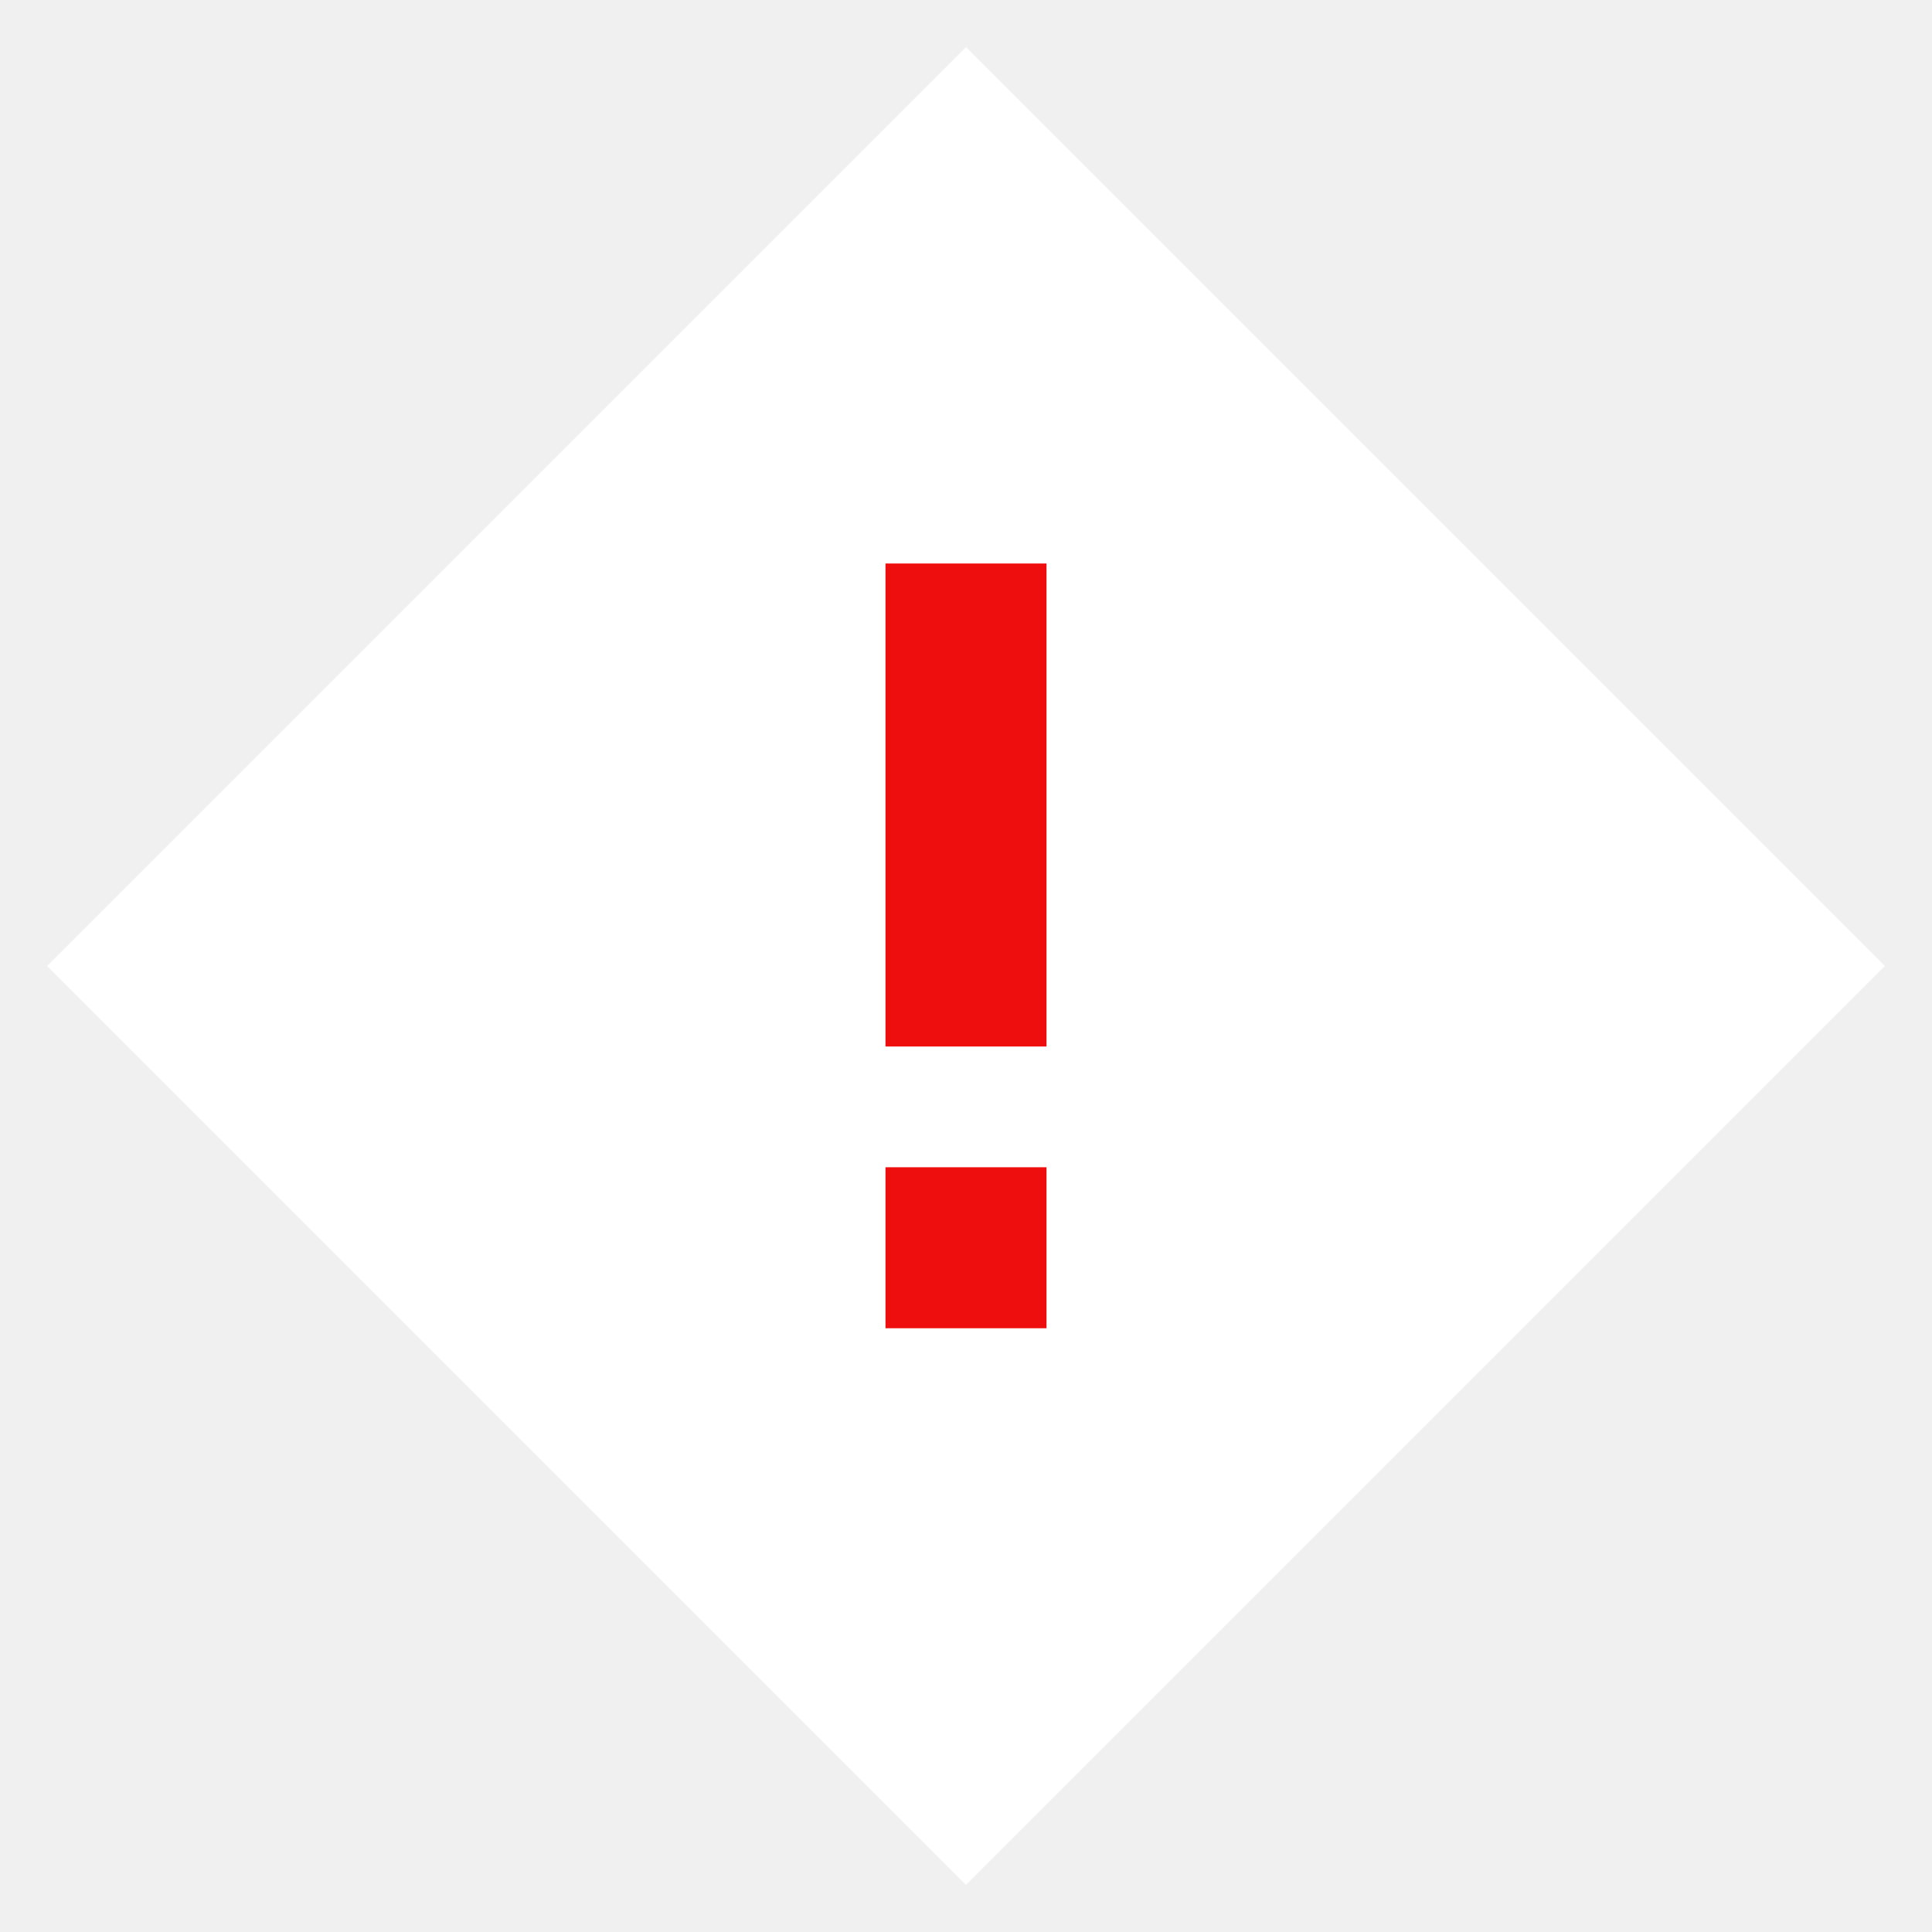
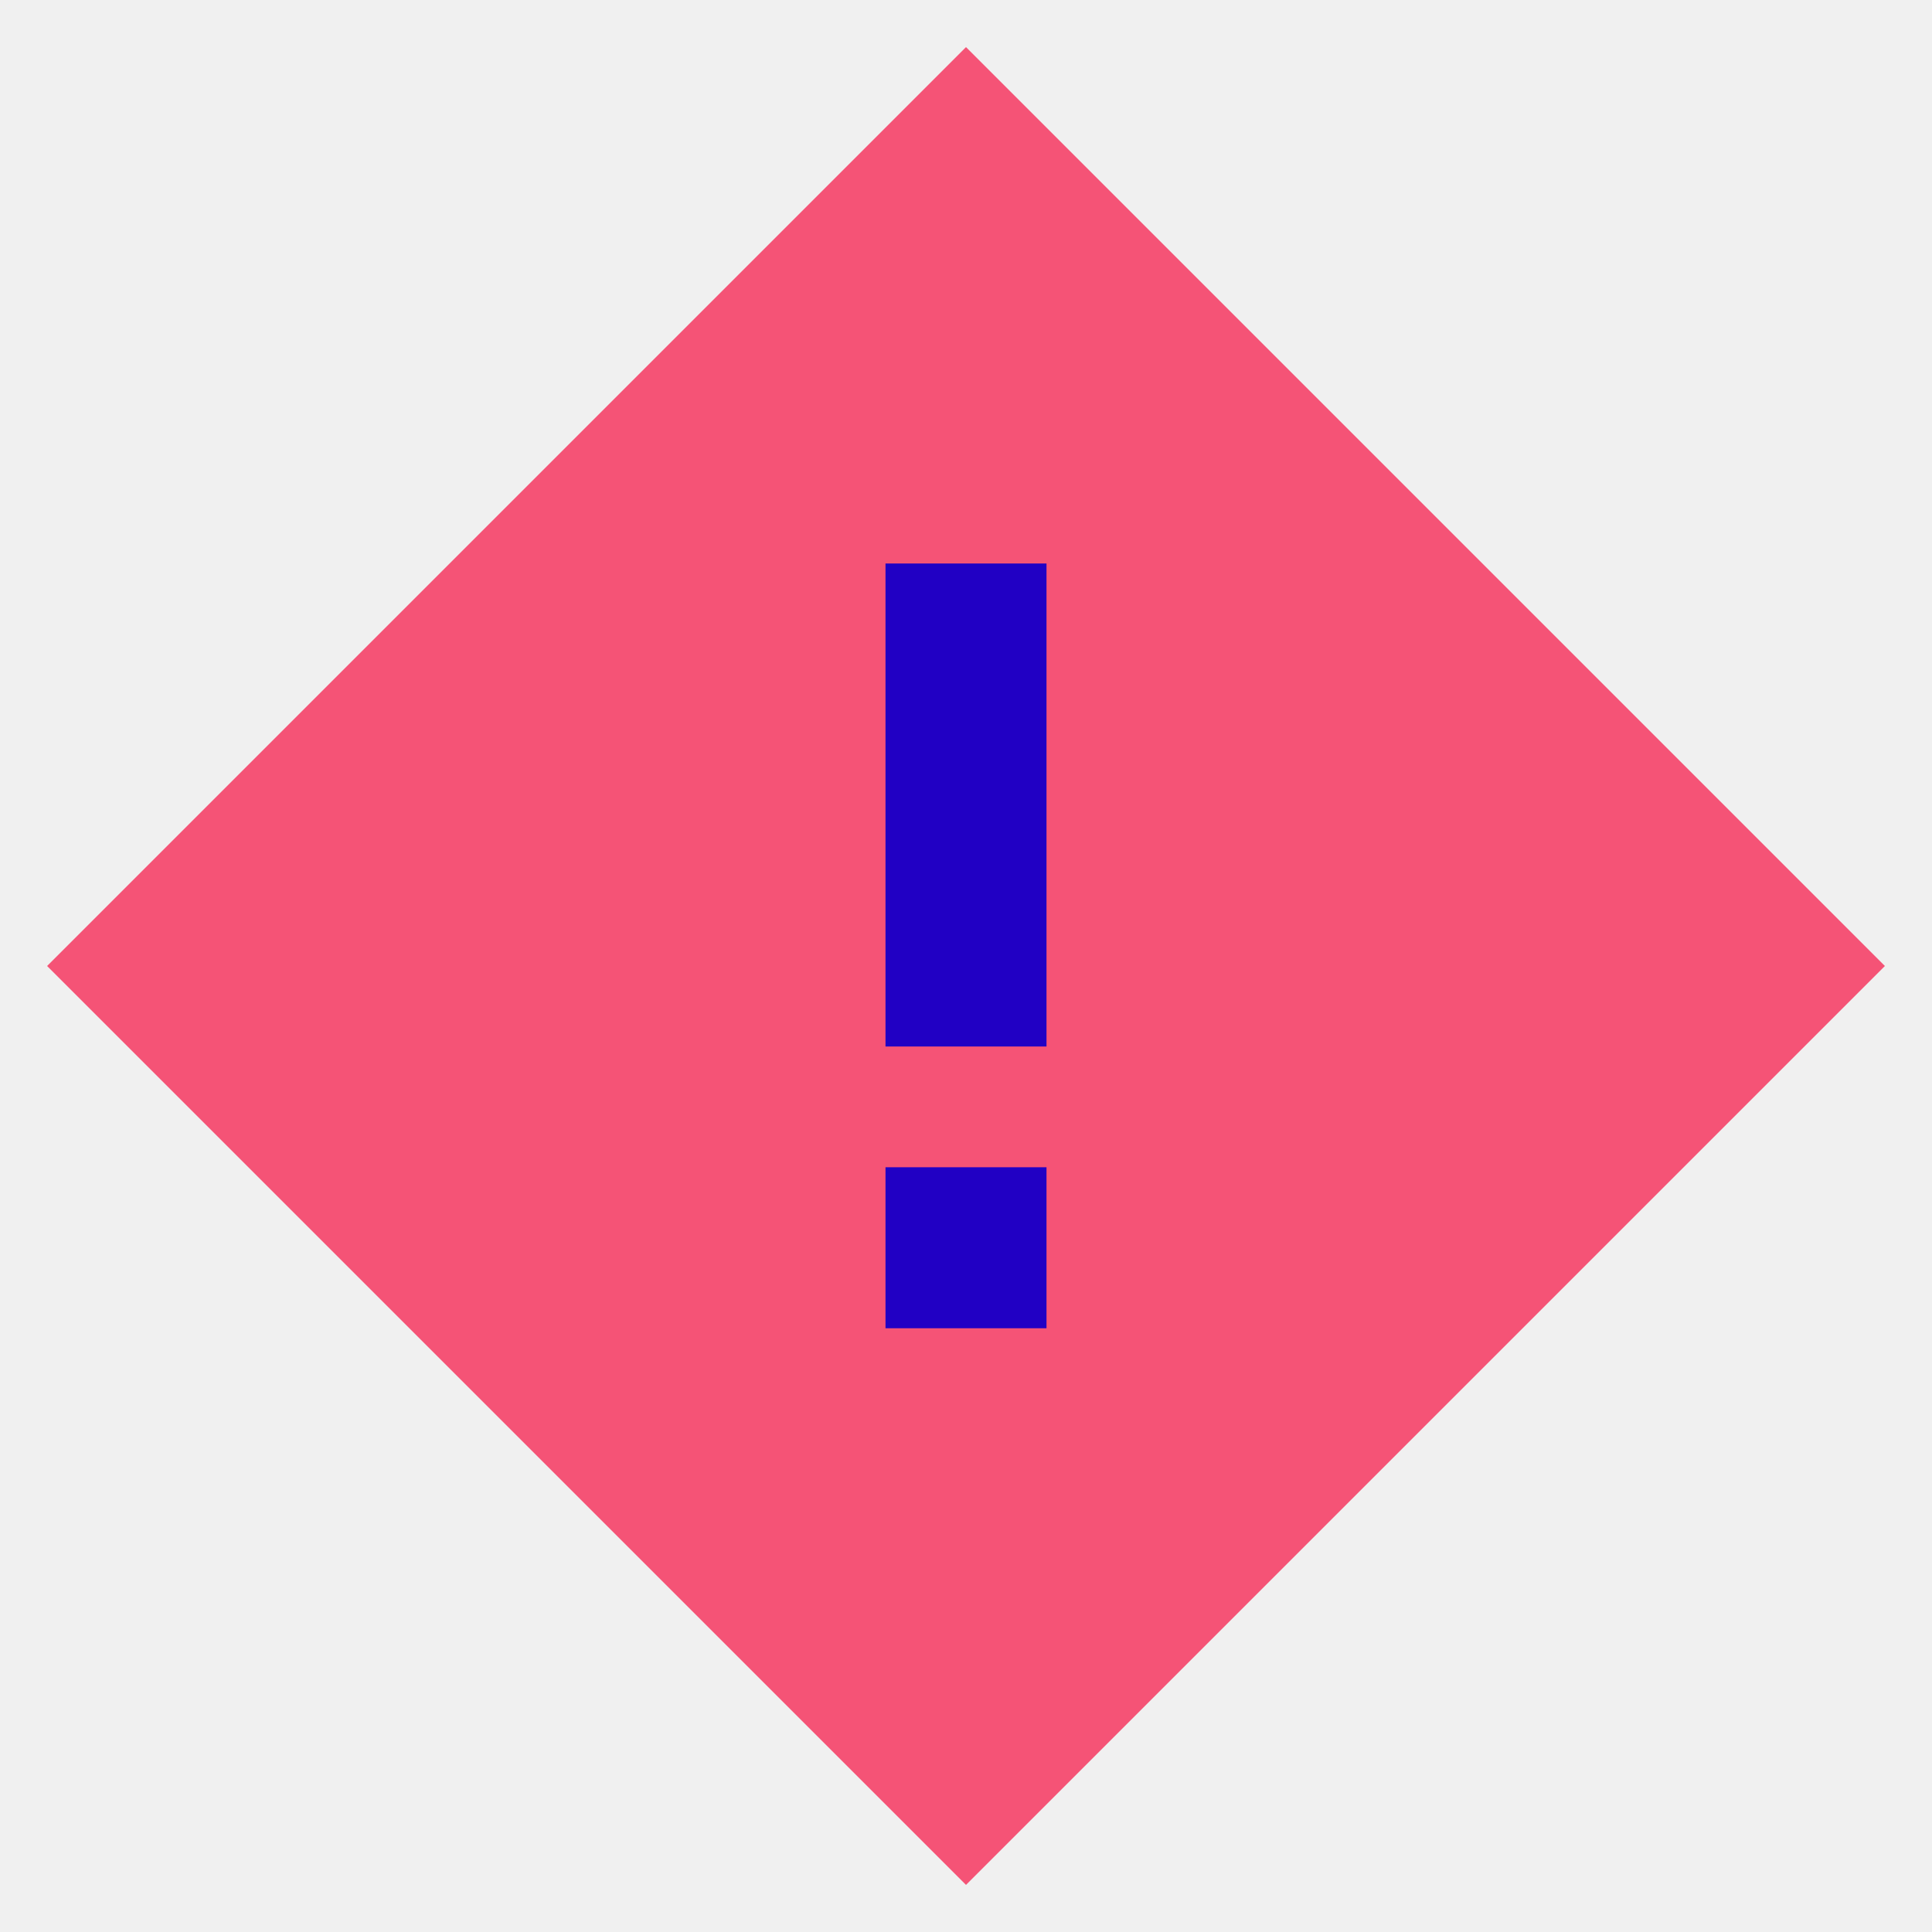
<svg xmlns="http://www.w3.org/2000/svg" x="0px" y="0px" width="48" height="48" viewBox="0 0 48 48">
-   <path fill="#FFFFFF" d="M24,46.83L1.17,24L24,1.17L46.83,24L24,46.83z" />
-   <rect width="4" height="12" x="22" y="14" fill="#ef0e0e" />
-   <rect width="4" height="4" x="22" y="29" fill="#ef0e0e" />
+   <path fill="#f55376" d="M24,46.83L1.17,24L24,1.17L46.83,24L24,46.83z" />
+   <rect width="4" height="12" x="22" y="14" fill="#2100c4" />
+   <rect width="4" height="4" x="22" y="29" fill="#2100c4" />
</svg>
